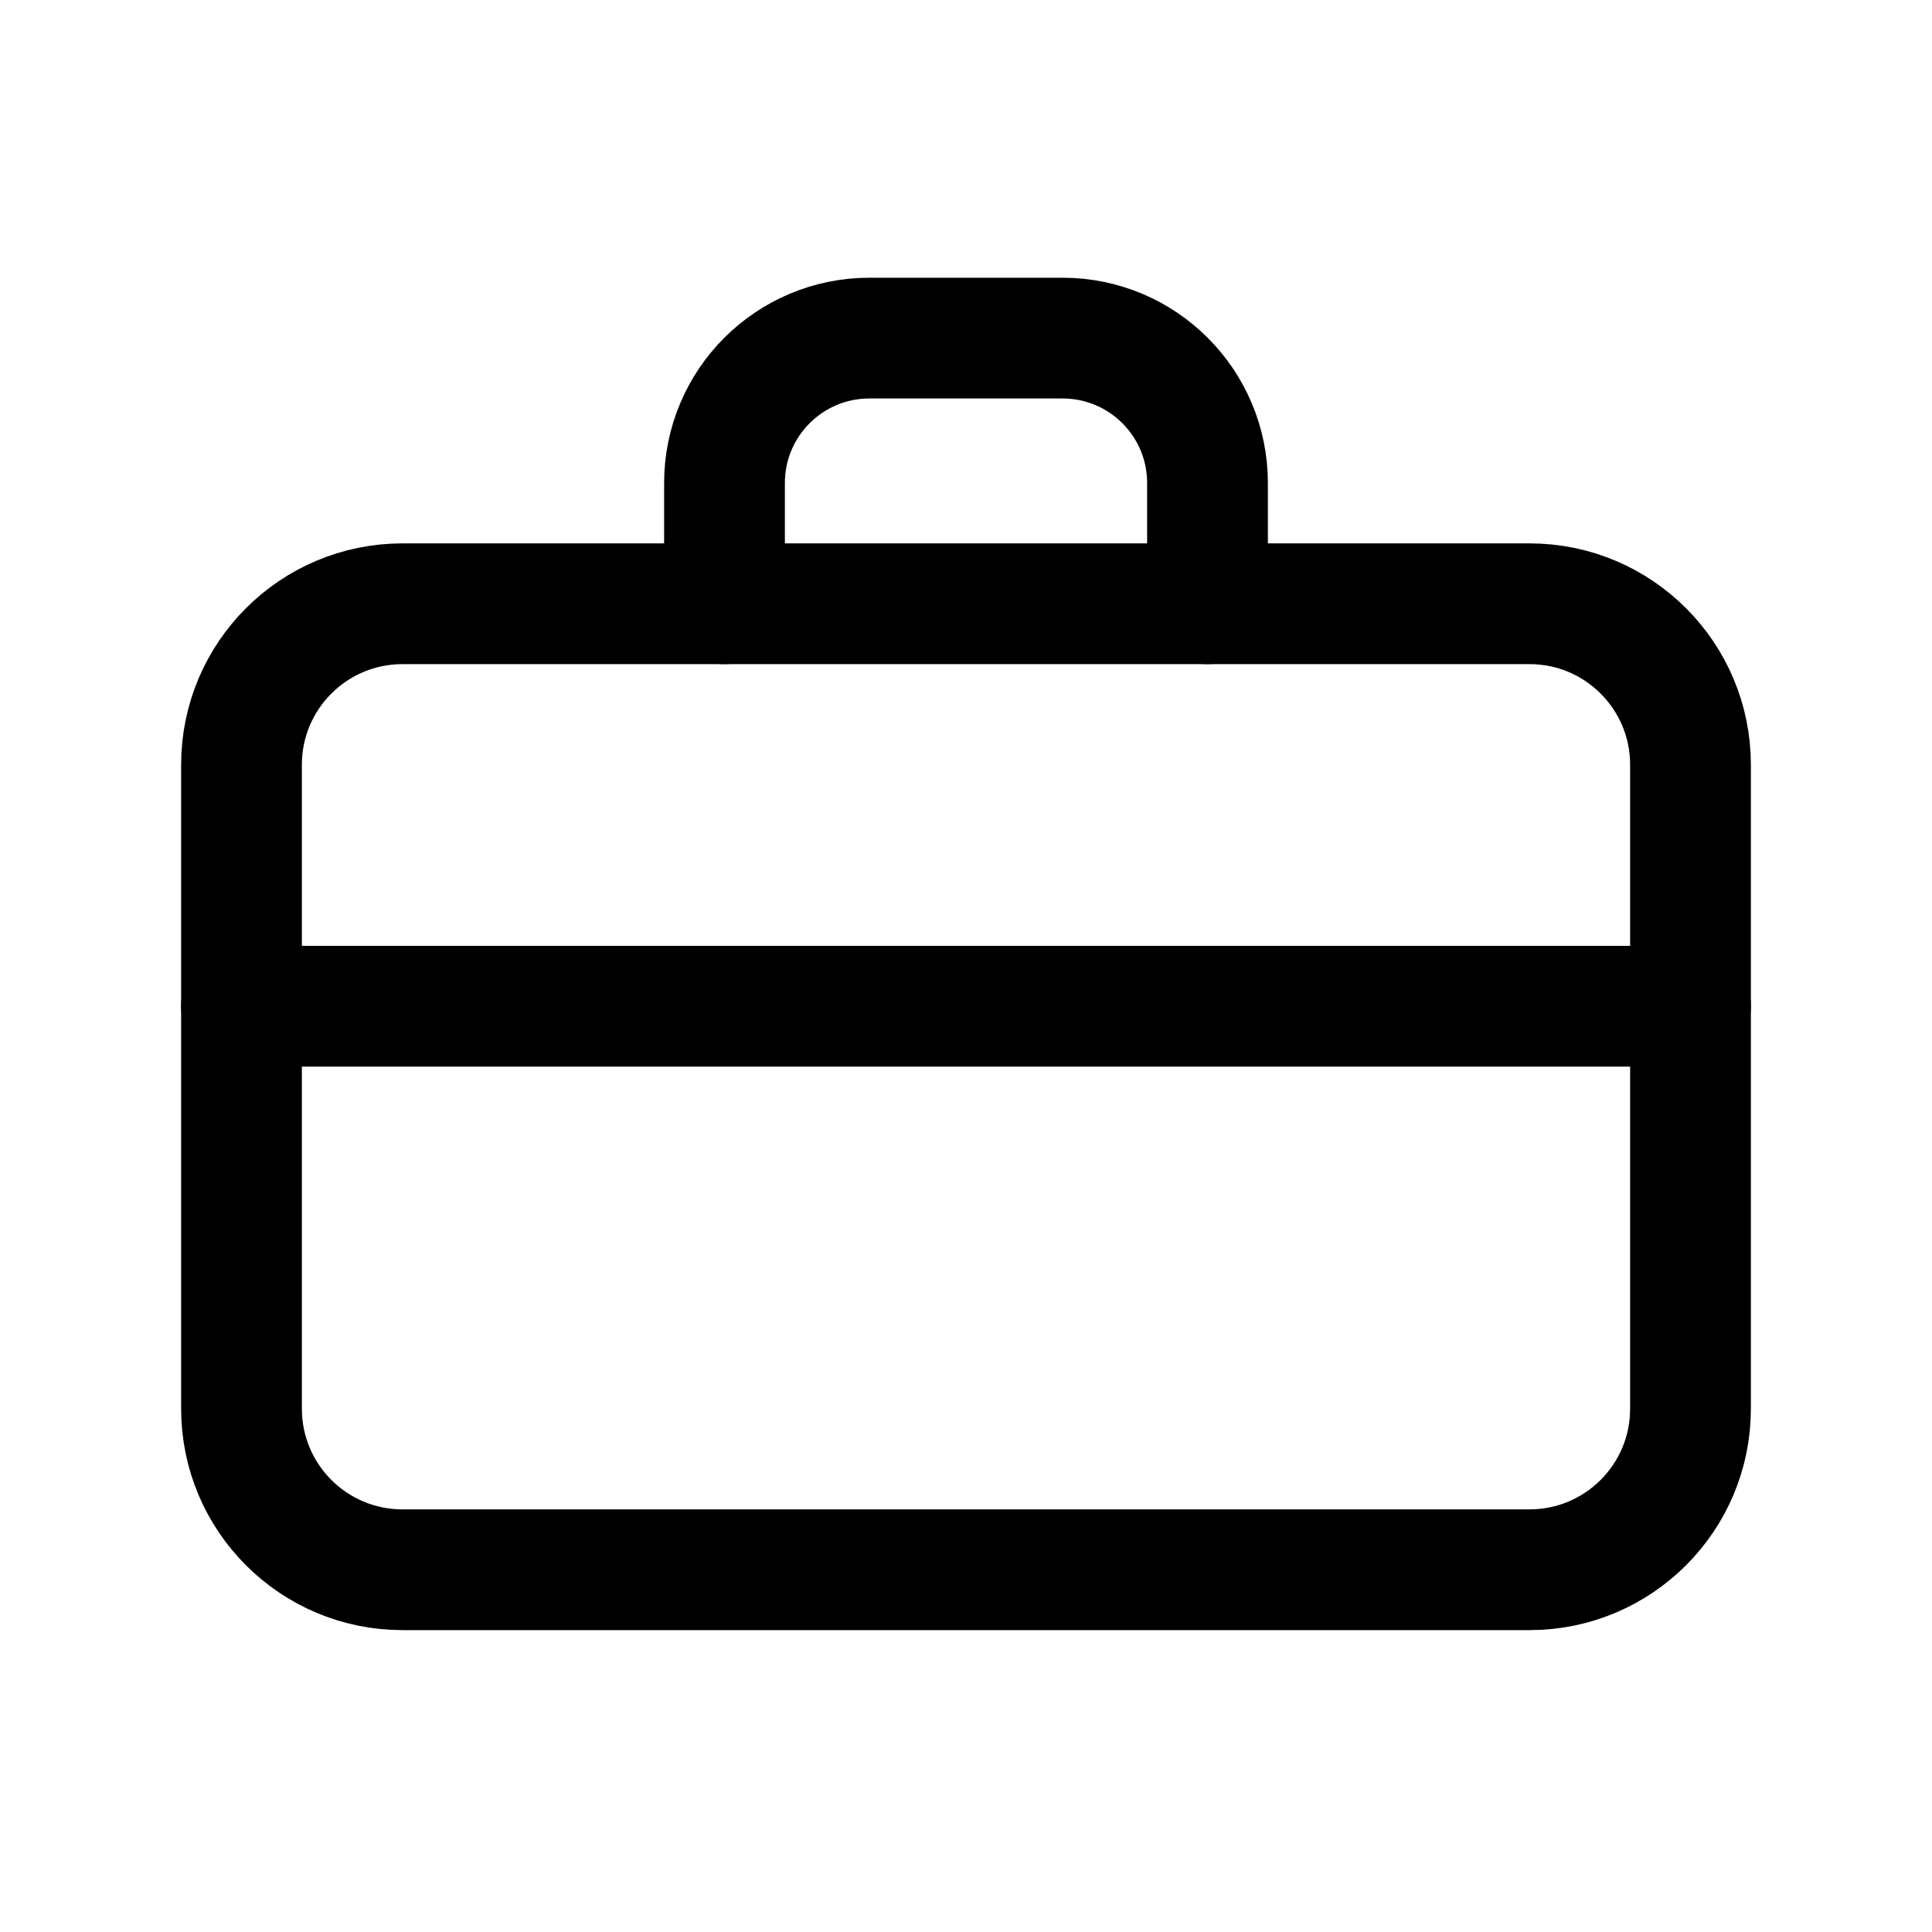
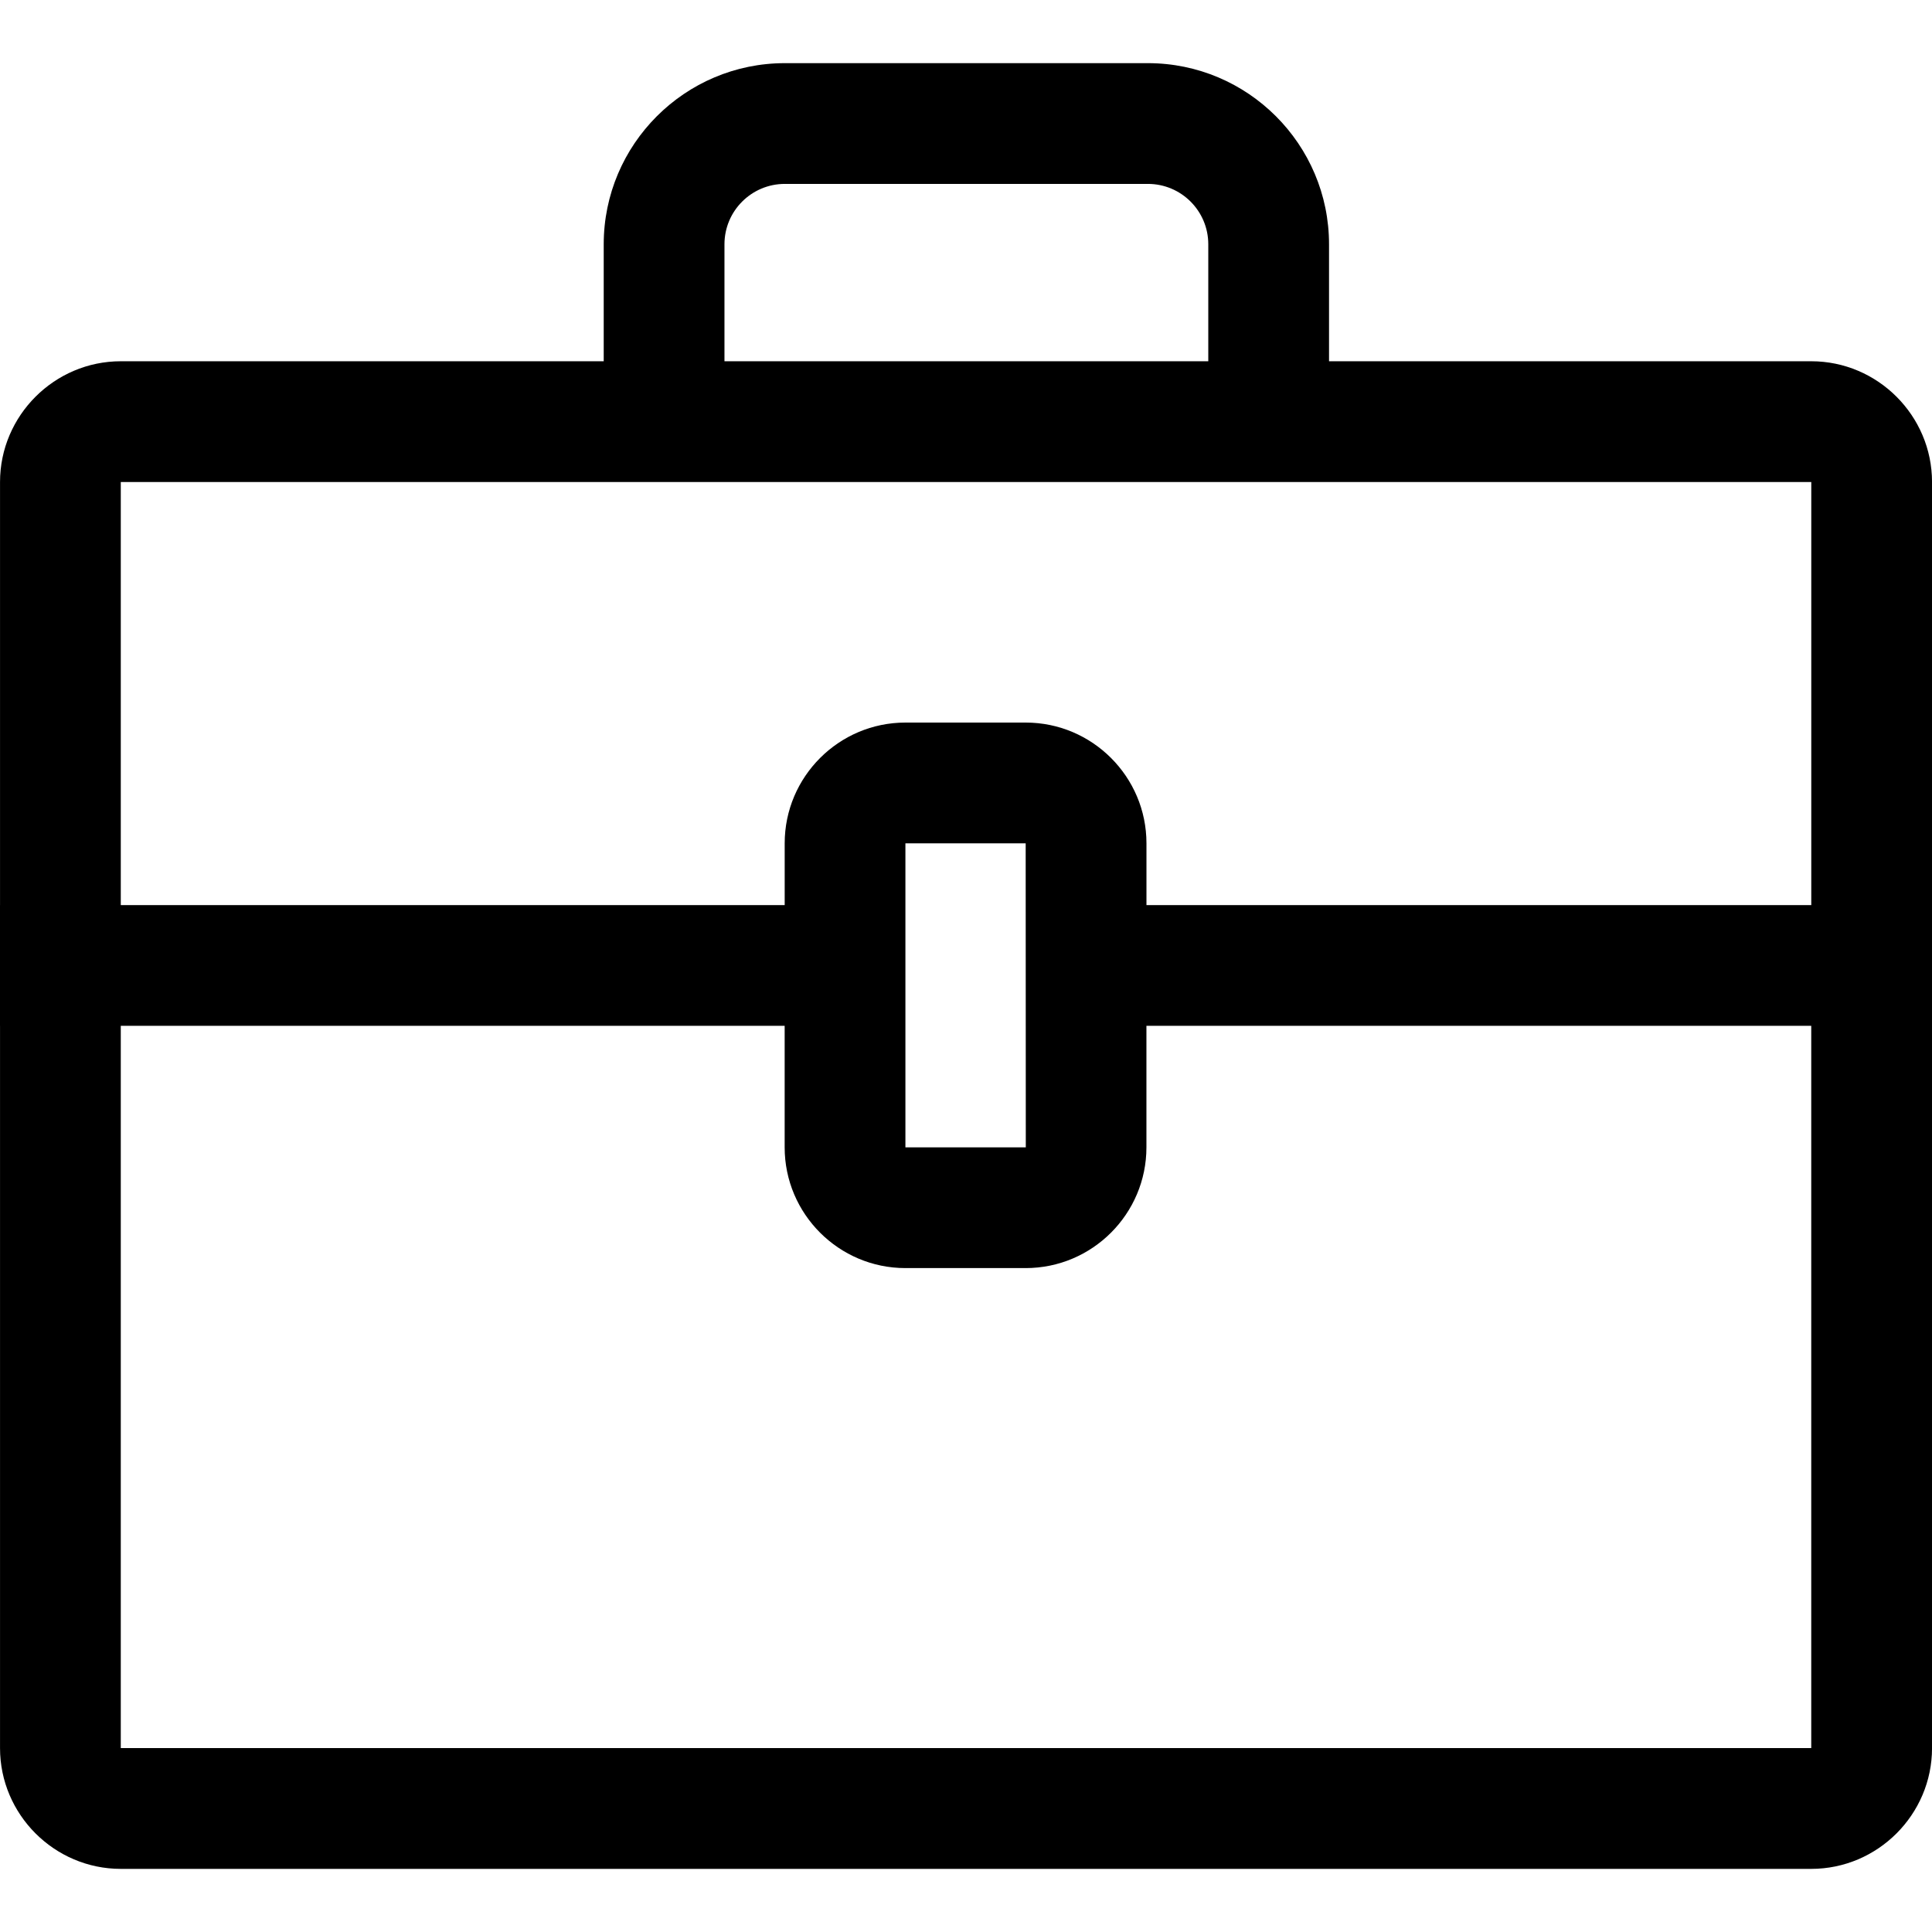
- <svg xmlns="http://www.w3.org/2000/svg" viewBox="0 0 24 24" fill="none" stroke="currentColor" stroke-width="1.5" stroke-linecap="round" stroke-linejoin="round">
-   <rect x="3" y="7.5" width="18" height="12" rx="2" />
-   <path d="M9 7.5V6a1.8 1.8 0 0 1 1.8-1.8h2.4A1.8 1.8 0 0 1 15 6v1.5" />
-   <path d="M3 12.5h18" />
+ <svg xmlns="http://www.w3.org/2000/svg" viewBox="0 0 1024 1024">
+   <path d="M960.016 191.472H704.415v-62c0-52.944-43.056-96-96-96H415.983c-52.944 0-96 43.056-96 96v62H64.015c-35.184 0-64 28.816-64 64v224.256h-.032v64h.032v382.816c0 35.184 28.816 64 64 64h896c35.184 0 64-28.816 64-64V255.472c0-35.184-28.816-64-64-64h.001zm-576.033-62c0-17.664 14.336-32 32-32h192.432c17.664 0 32 14.336 32 32v62H383.983zm-319.967 126h896v224.256H607.648v-32.752c0-35.28-28.72-64-64-64h-63.745c-35.28 0-64 28.72-64 64v32.752H64.017V255.472zm479.679 352.656h-63.809V446.976h63.745zm-479.68 318.4V543.712h351.872v64.4c0 35.281 28.72 64 64 64h63.744c35.28 0 64-28.719 64-64v-64.4h352.368v382.816H64.015z" />
</svg>
